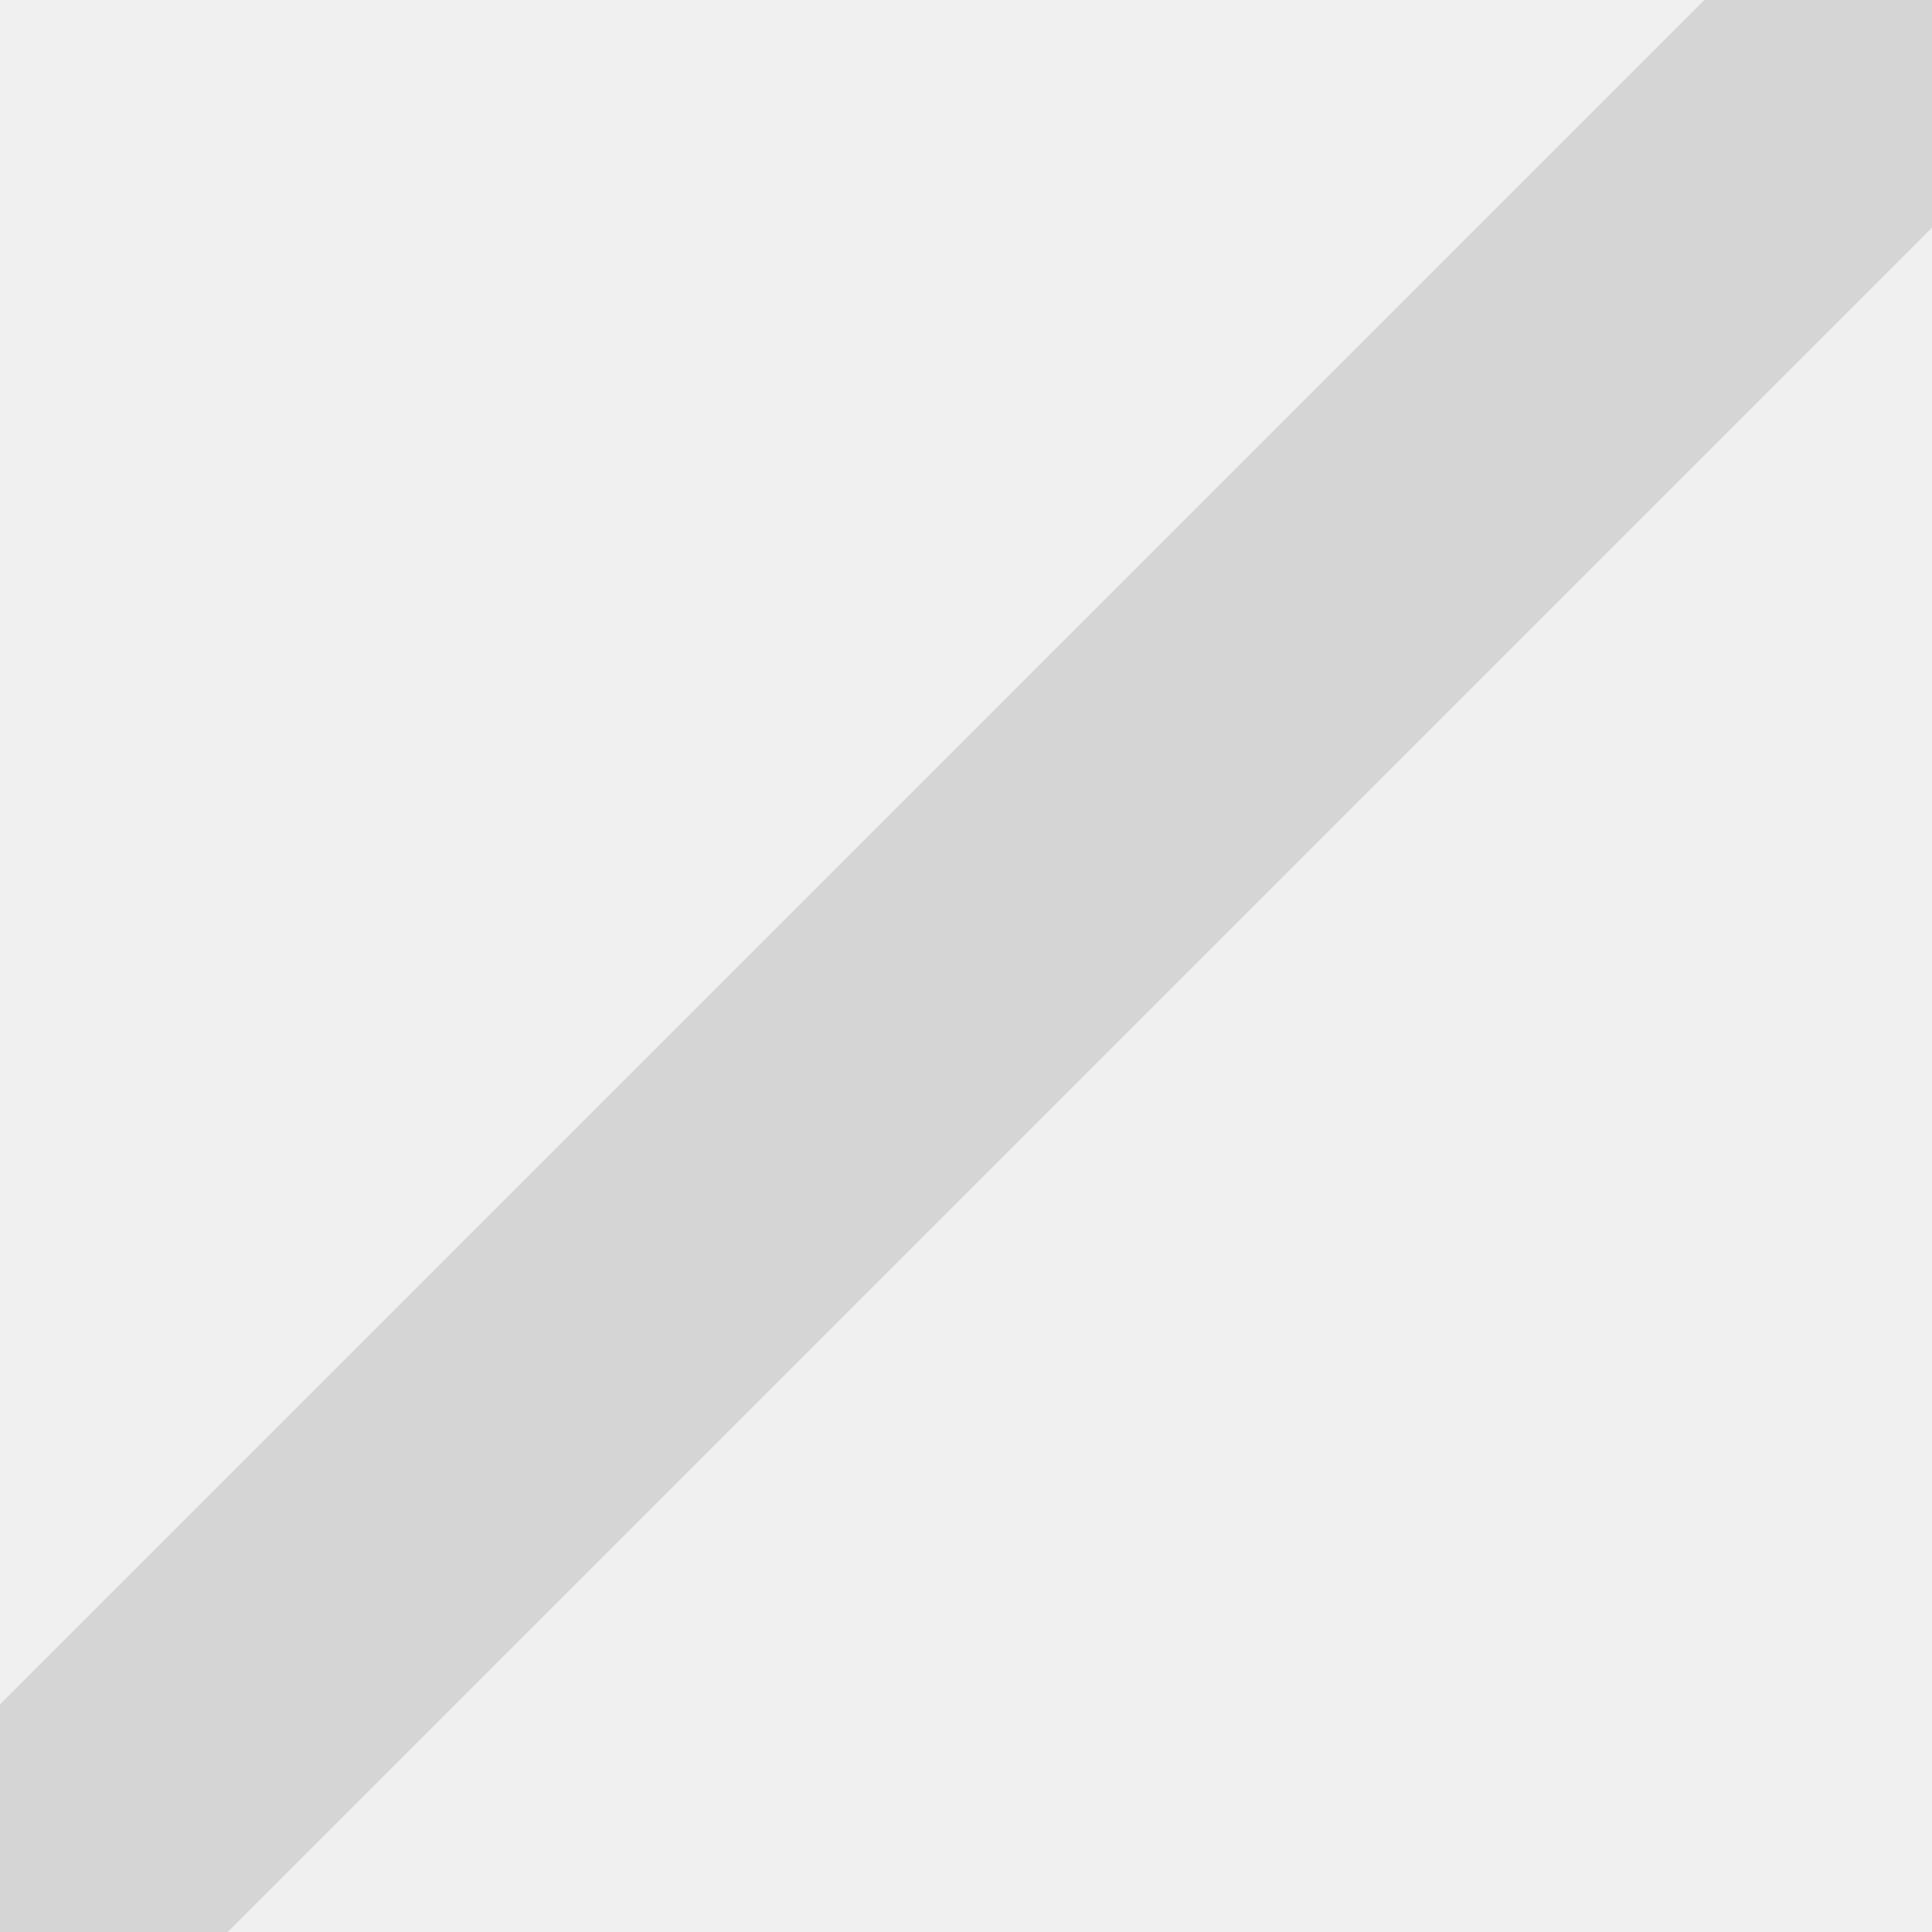
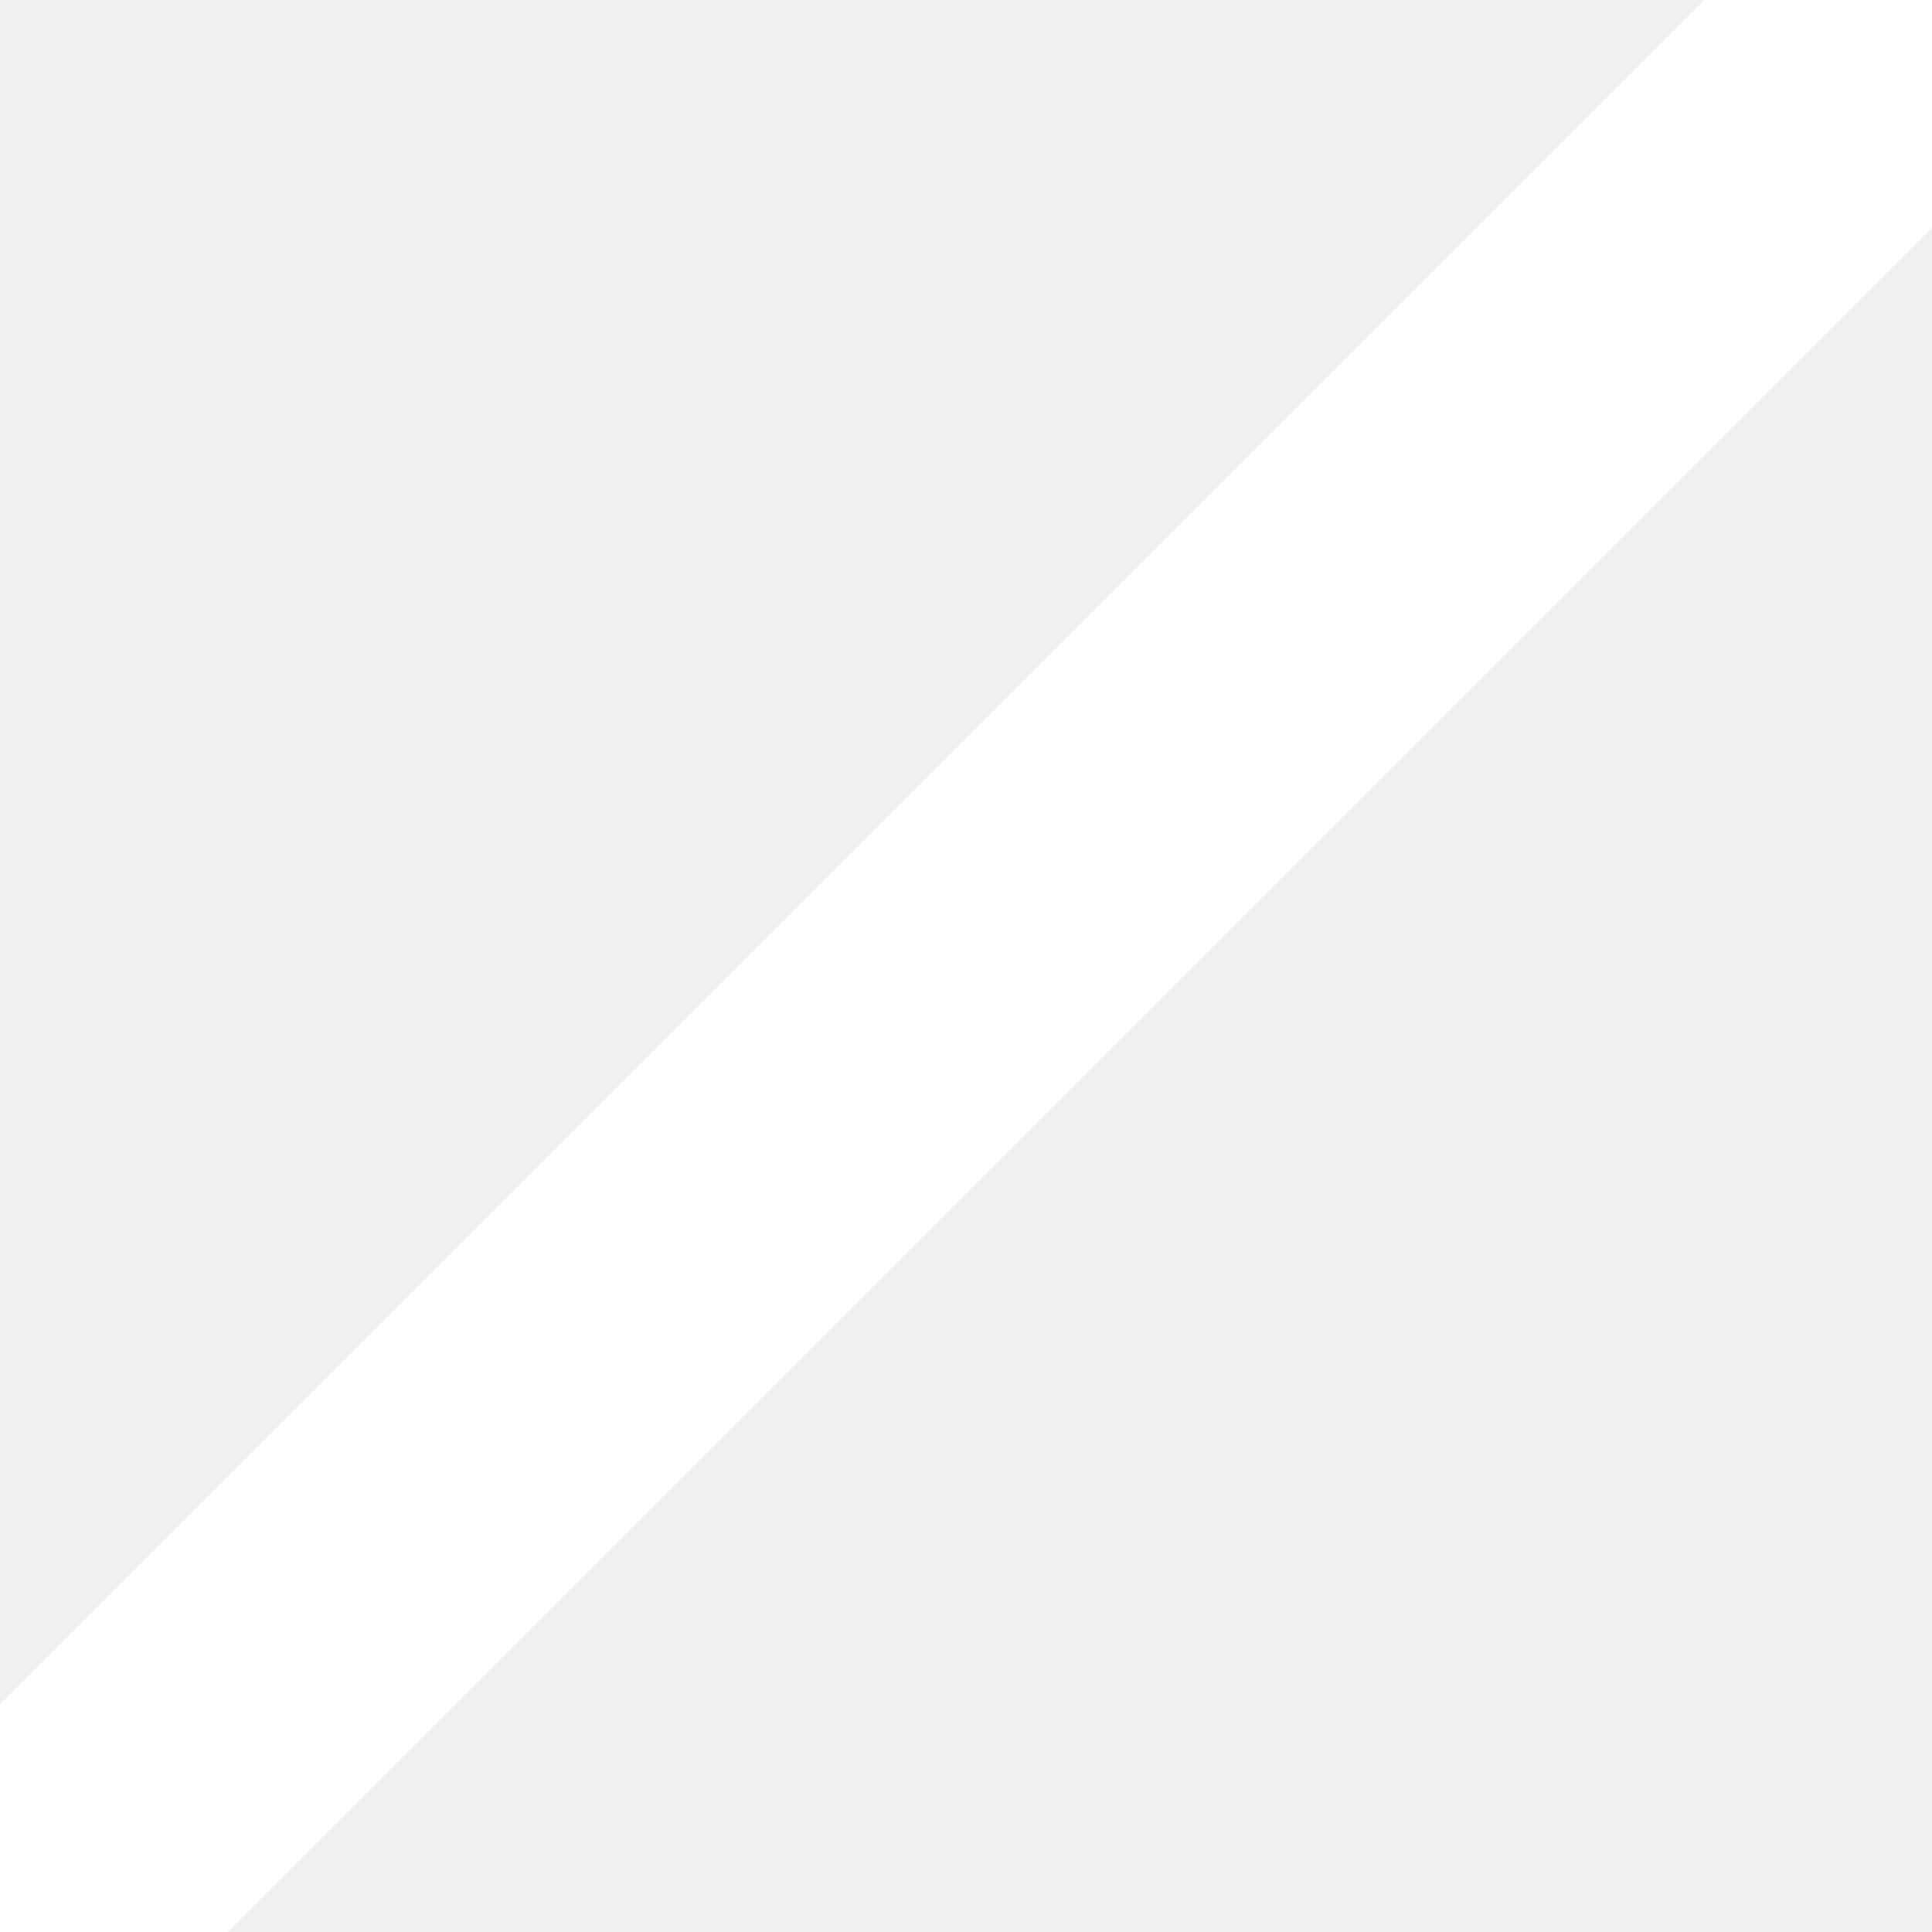
<svg xmlns="http://www.w3.org/2000/svg" width="6px" height="6px" viewBox="0 0 6 6" version="1.1">
  <defs />
  <g id="Page-1" stroke="none" stroke-width="1" fill="none" fill-rule="evenodd" stroke-linecap="square">
-     <g id="hr-slash" stroke="#d5d5d5">
+     <g id="hr-slash" stroke="#ffffff">
      <path d="M6,1.11022302e-16 L-0.5,6.5" id="Line" />
    </g>
  </g>
</svg>
